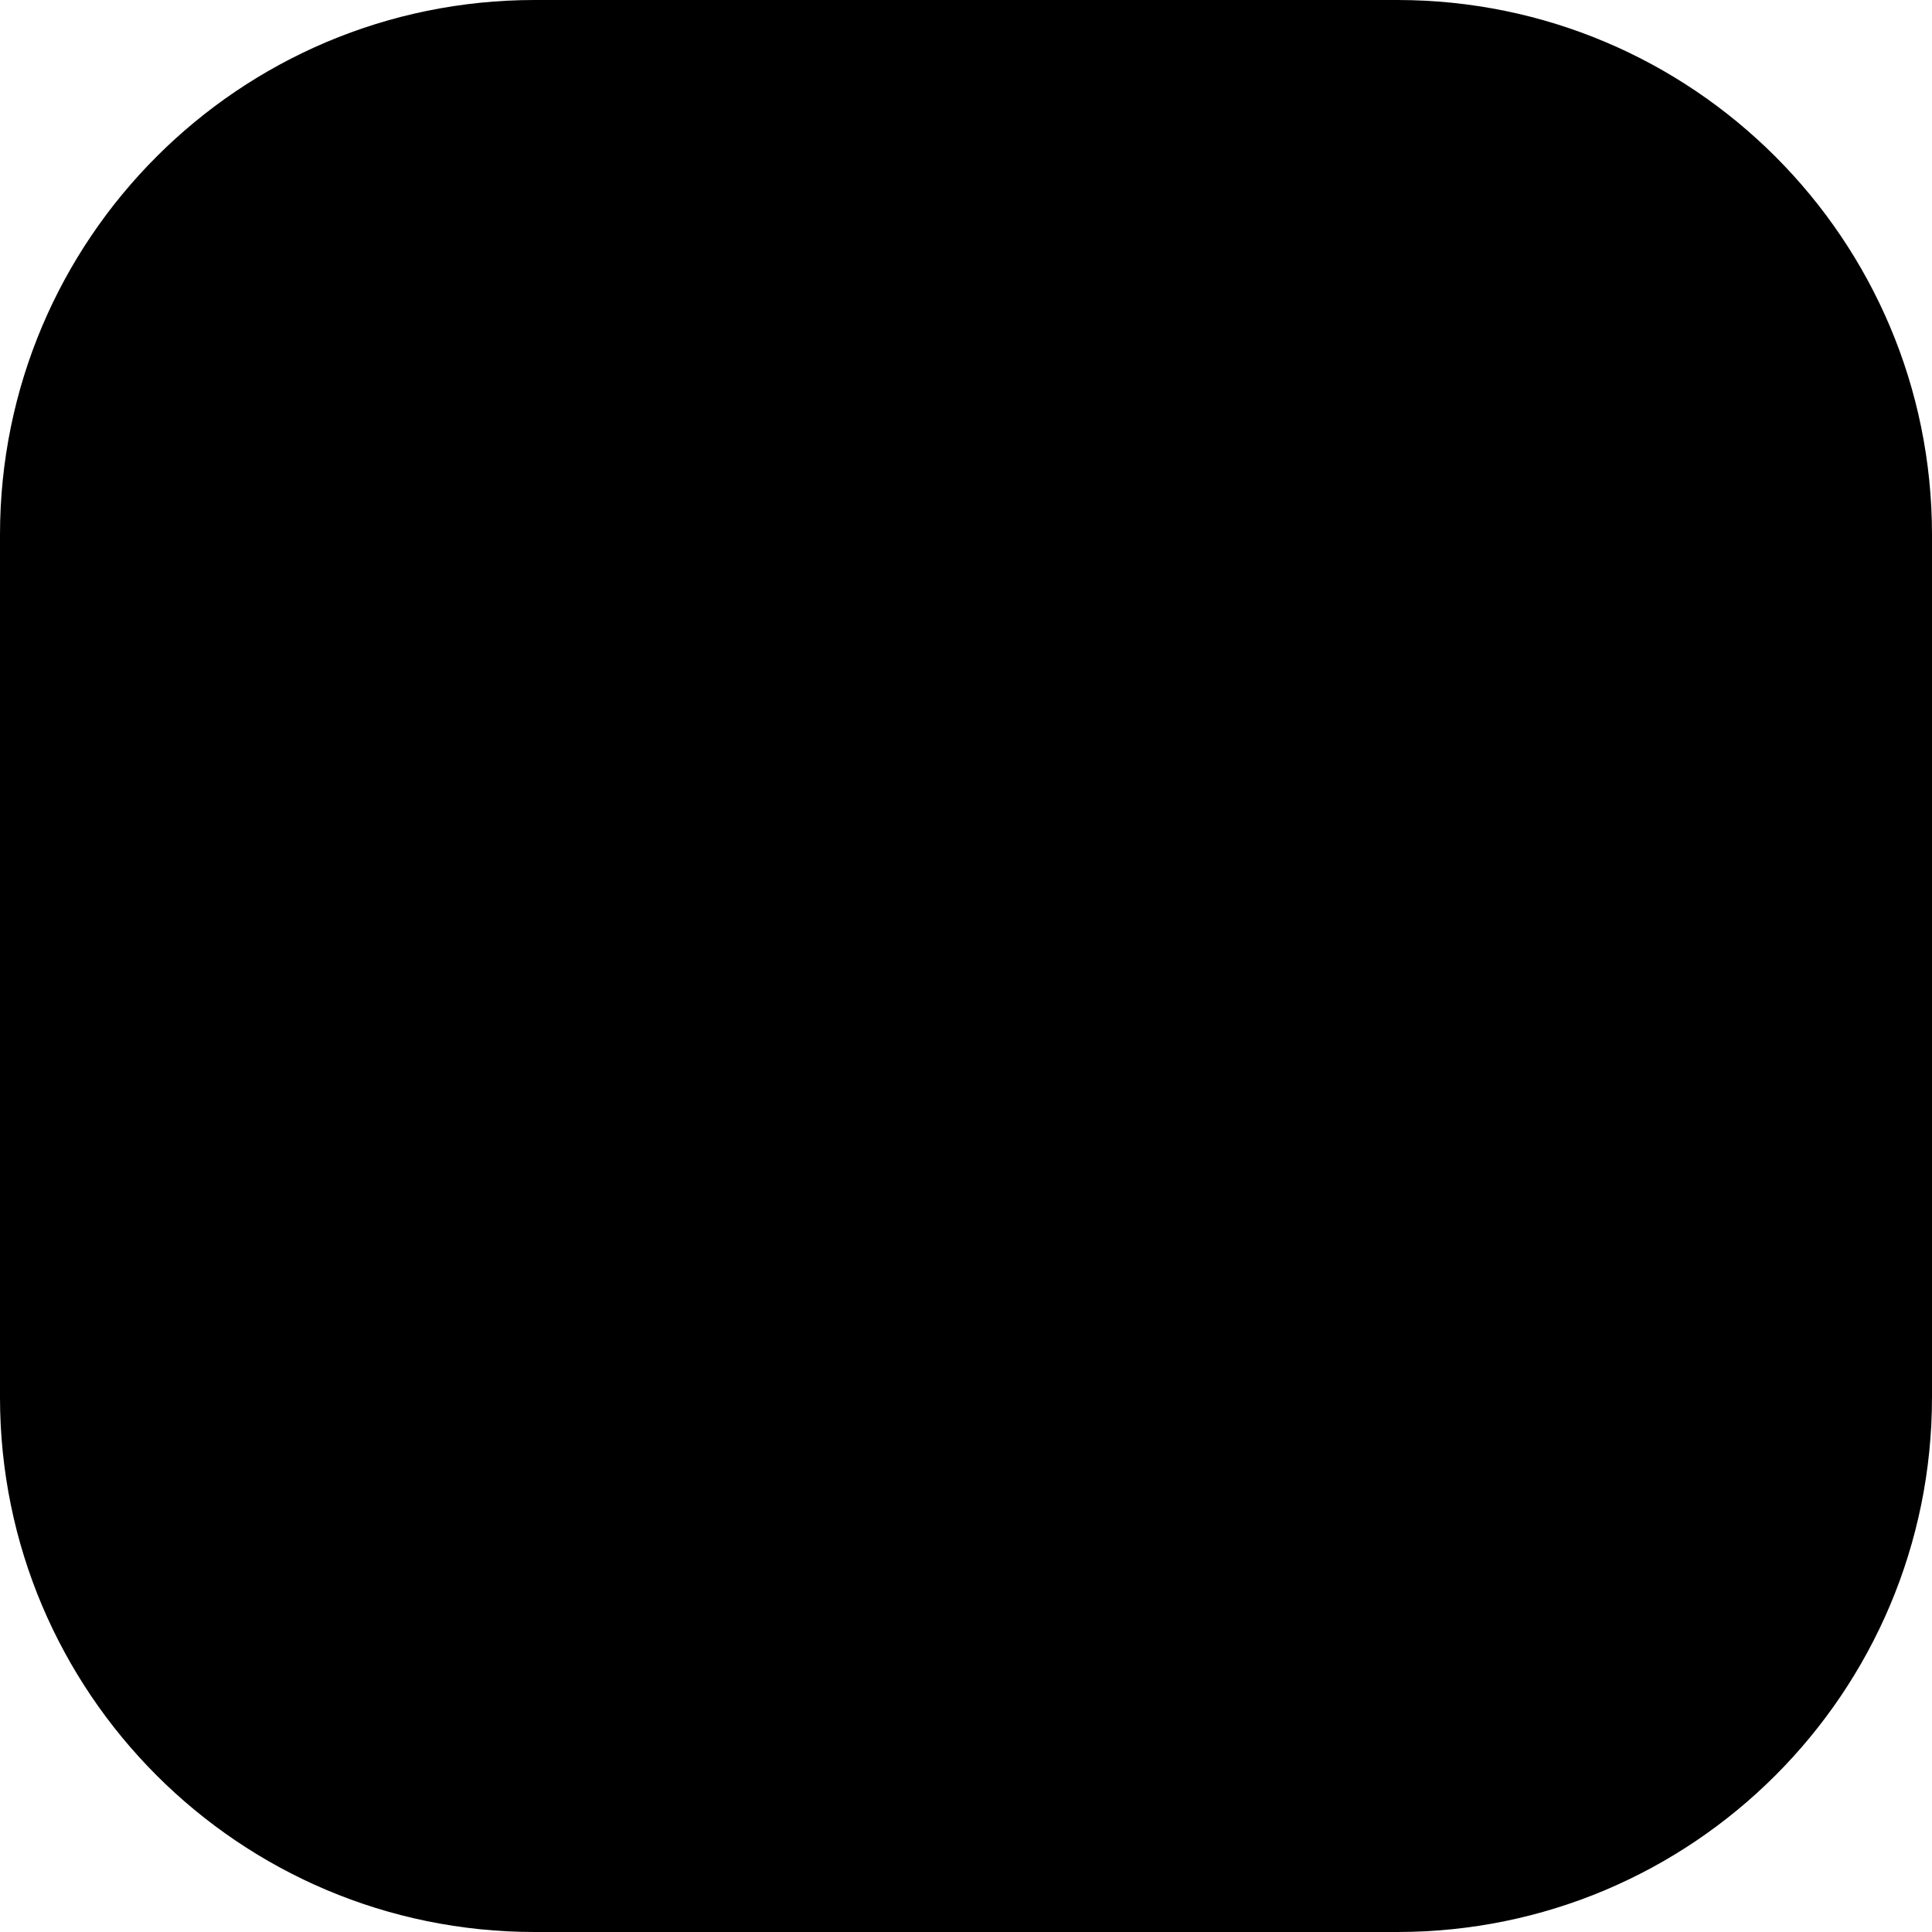
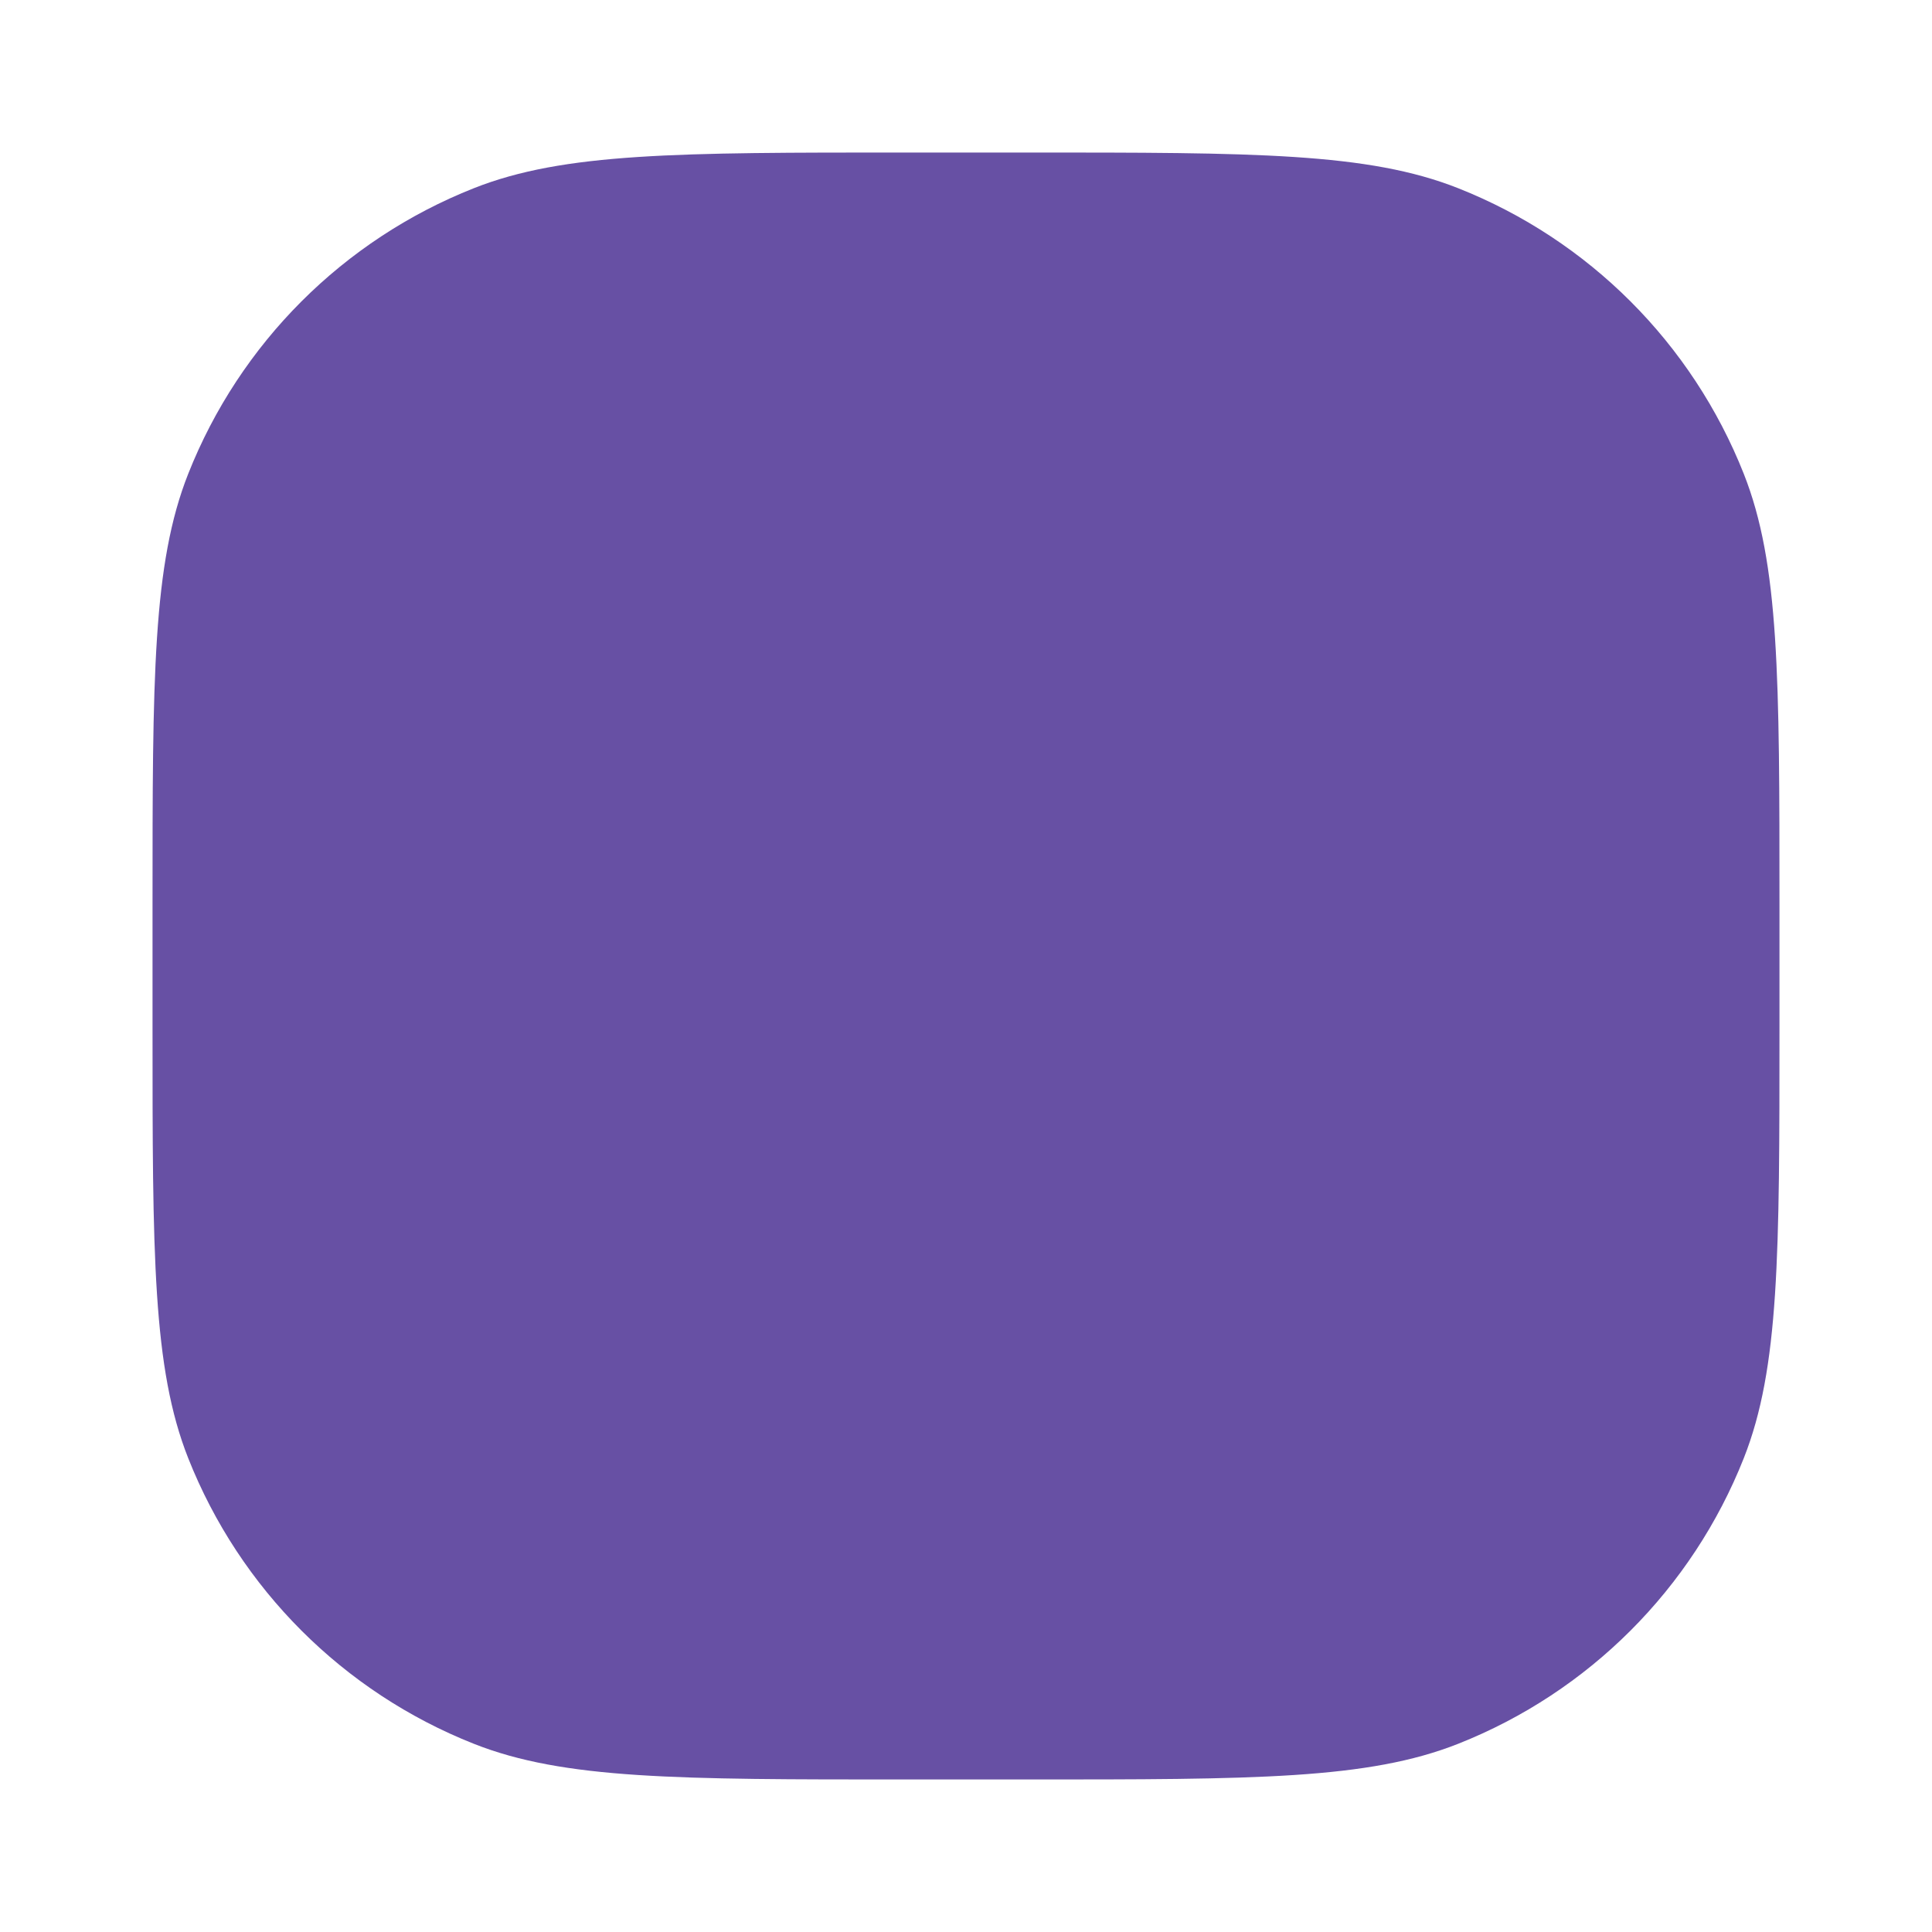
- <svg xmlns="http://www.w3.org/2000/svg" version="1.1" id="Layer_1" x="0px" y="0px" viewBox="0 0 289 289" style="enable-background:new 0 0 289 289;" xml:space="preserve">
-   <style type="text/css">
- 	.st0{fill:#000000;}
- </style>
-   <path class="st0" d="M80,0h129c44.2,0,80,35.8,80,80v129c0,44.2-35.8,80-80,80H80c-44.2,0-80-35.8-80-80V80C0,35.8,35.8,0,80,0z" />
+ <svg xmlns="http://www.w3.org/2000/svg" width="380" height="380" viewBox="0 0 380 380" fill="none">
+   <path d="M350 202C350 246.717 350 269.076 342.978 286.812C332.813 312.485 312.485 332.813 286.812 342.978C269.076 350 246.717 350 202 350H178C133.283 350 110.924 350 93.188 342.978C67.514 332.813 47.187 312.485 37.022 286.812C30 269.076 30 246.717 30 202L30 178C30 133.283 30 110.924 37.022 93.188C47.187 67.514 67.515 47.187 93.188 37.022C110.924 30 133.283 30 178 30L202 30C246.717 30 269.076 30 286.812 37.022C312.485 47.187 332.813 67.515 342.978 93.188C350 110.924 350 133.283 350 178V202Z" fill="#6750A4" />
</svg>
